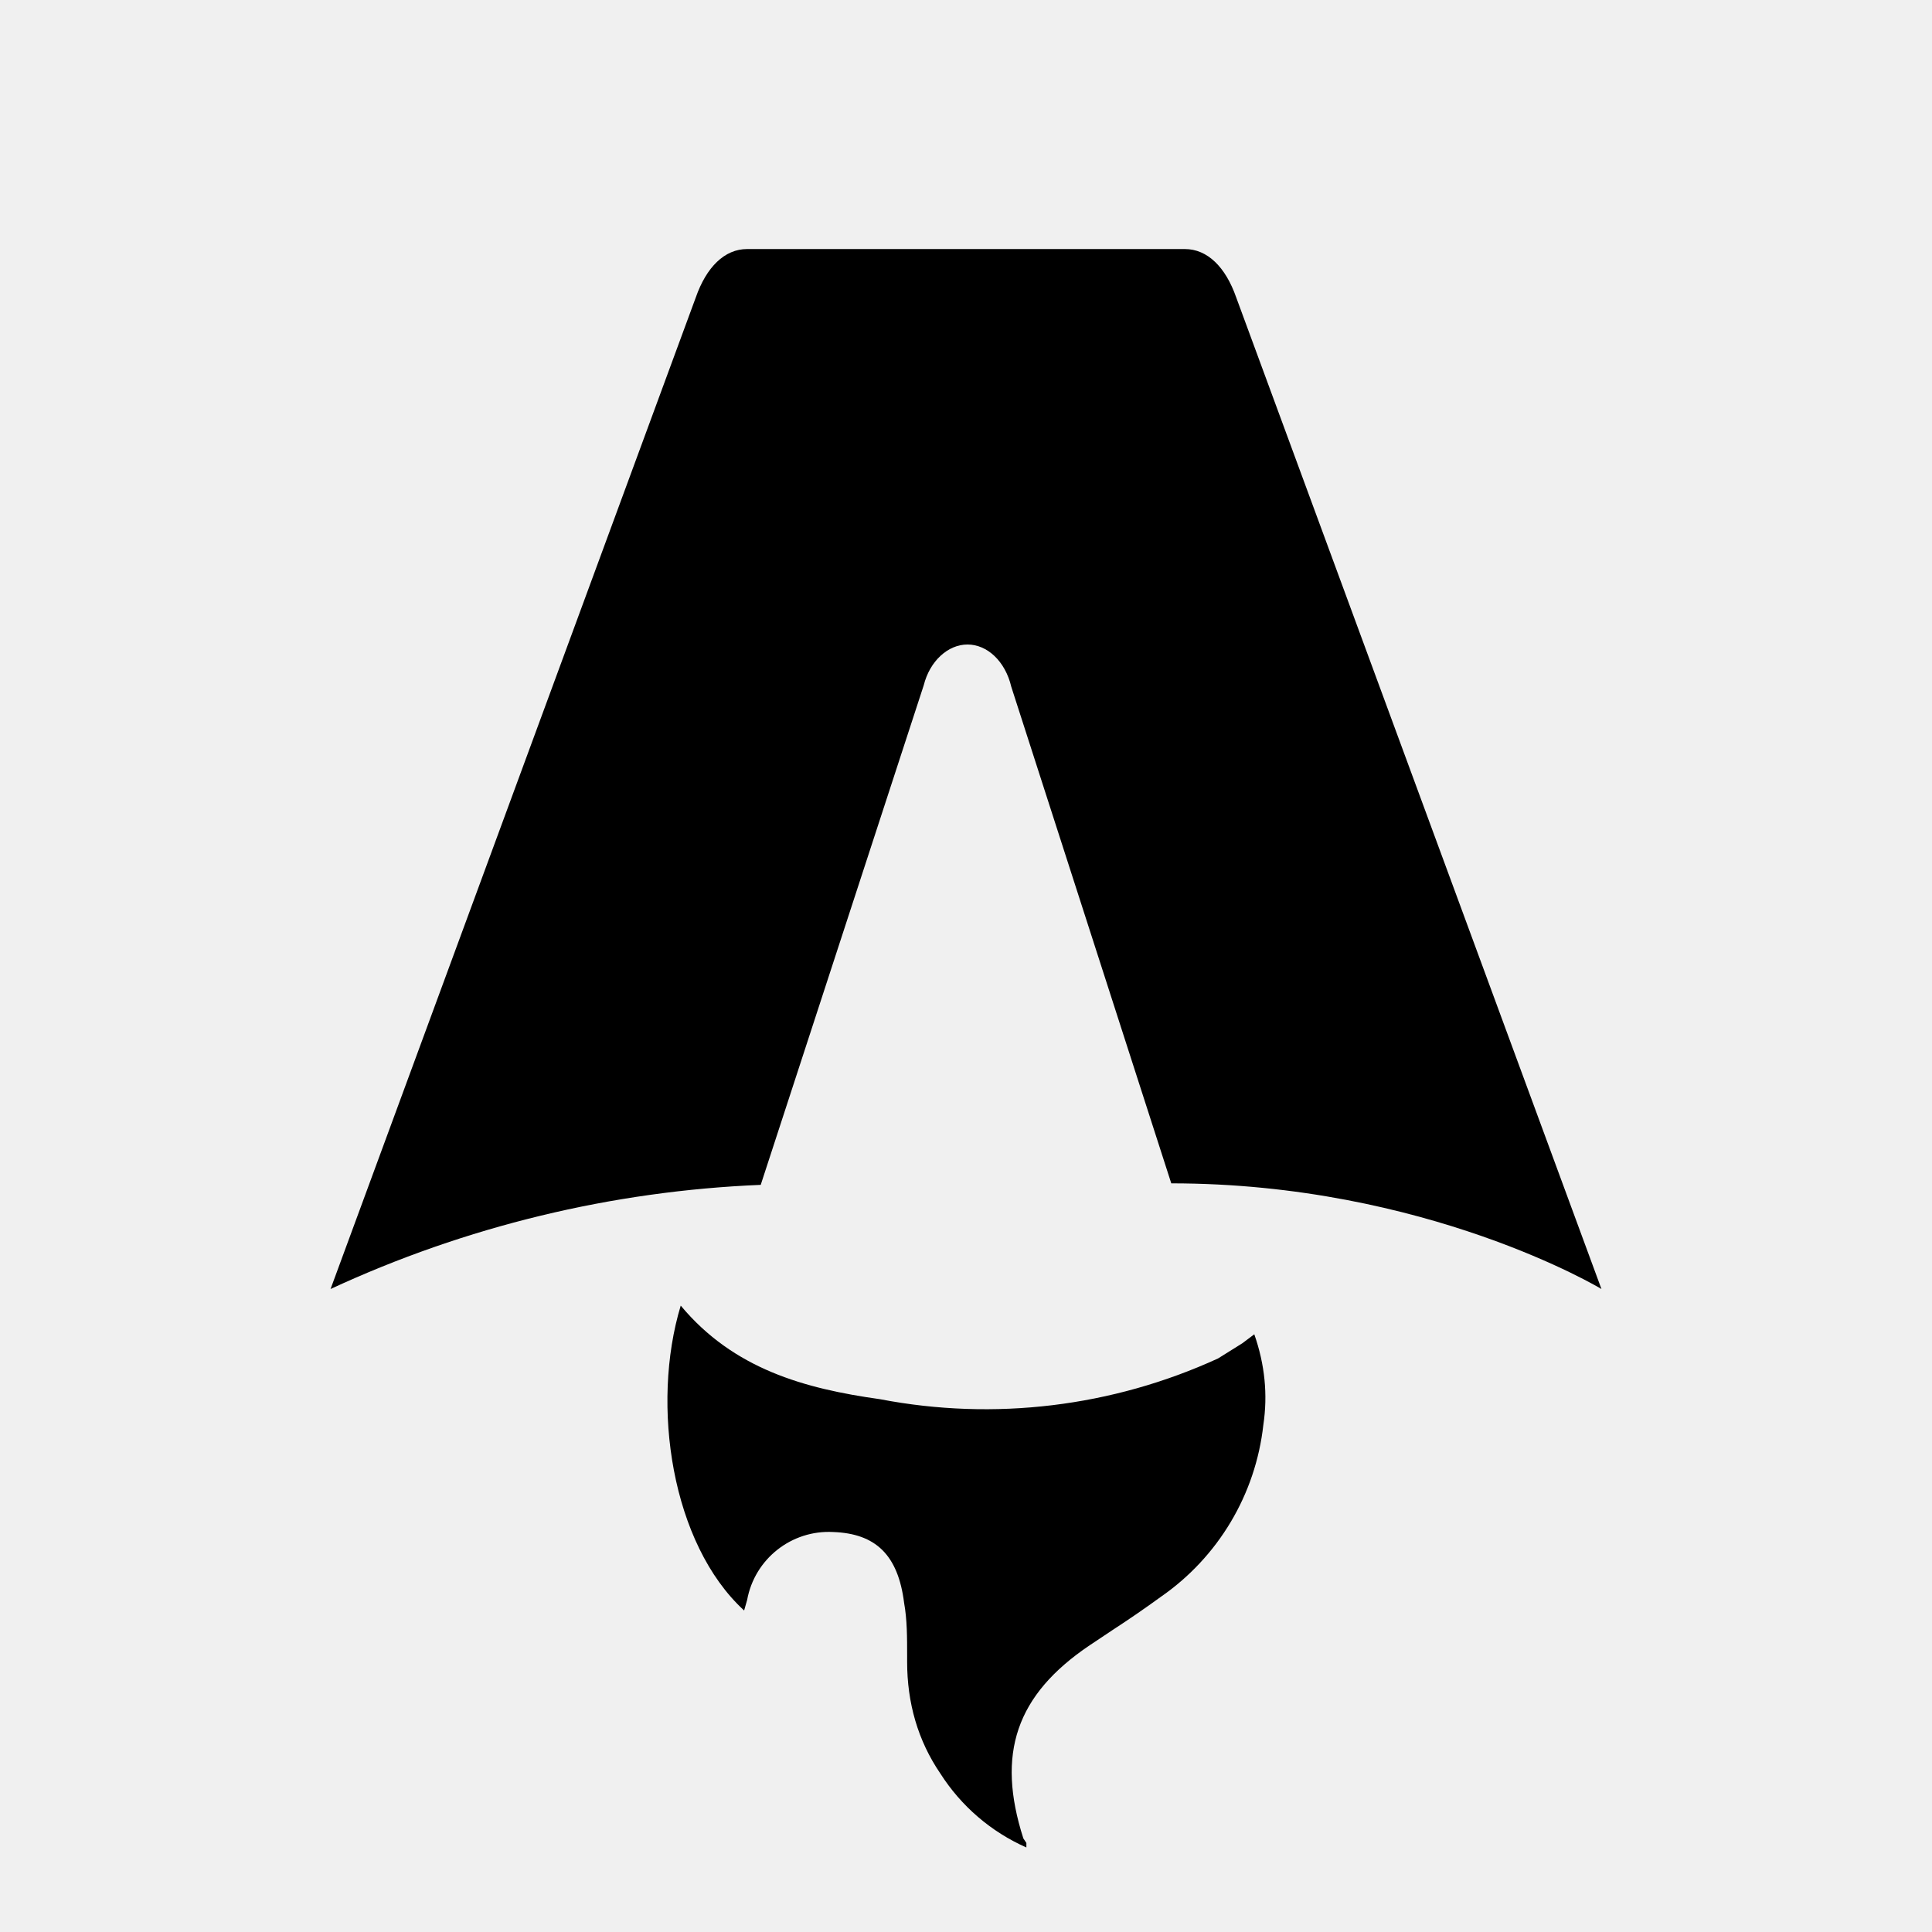
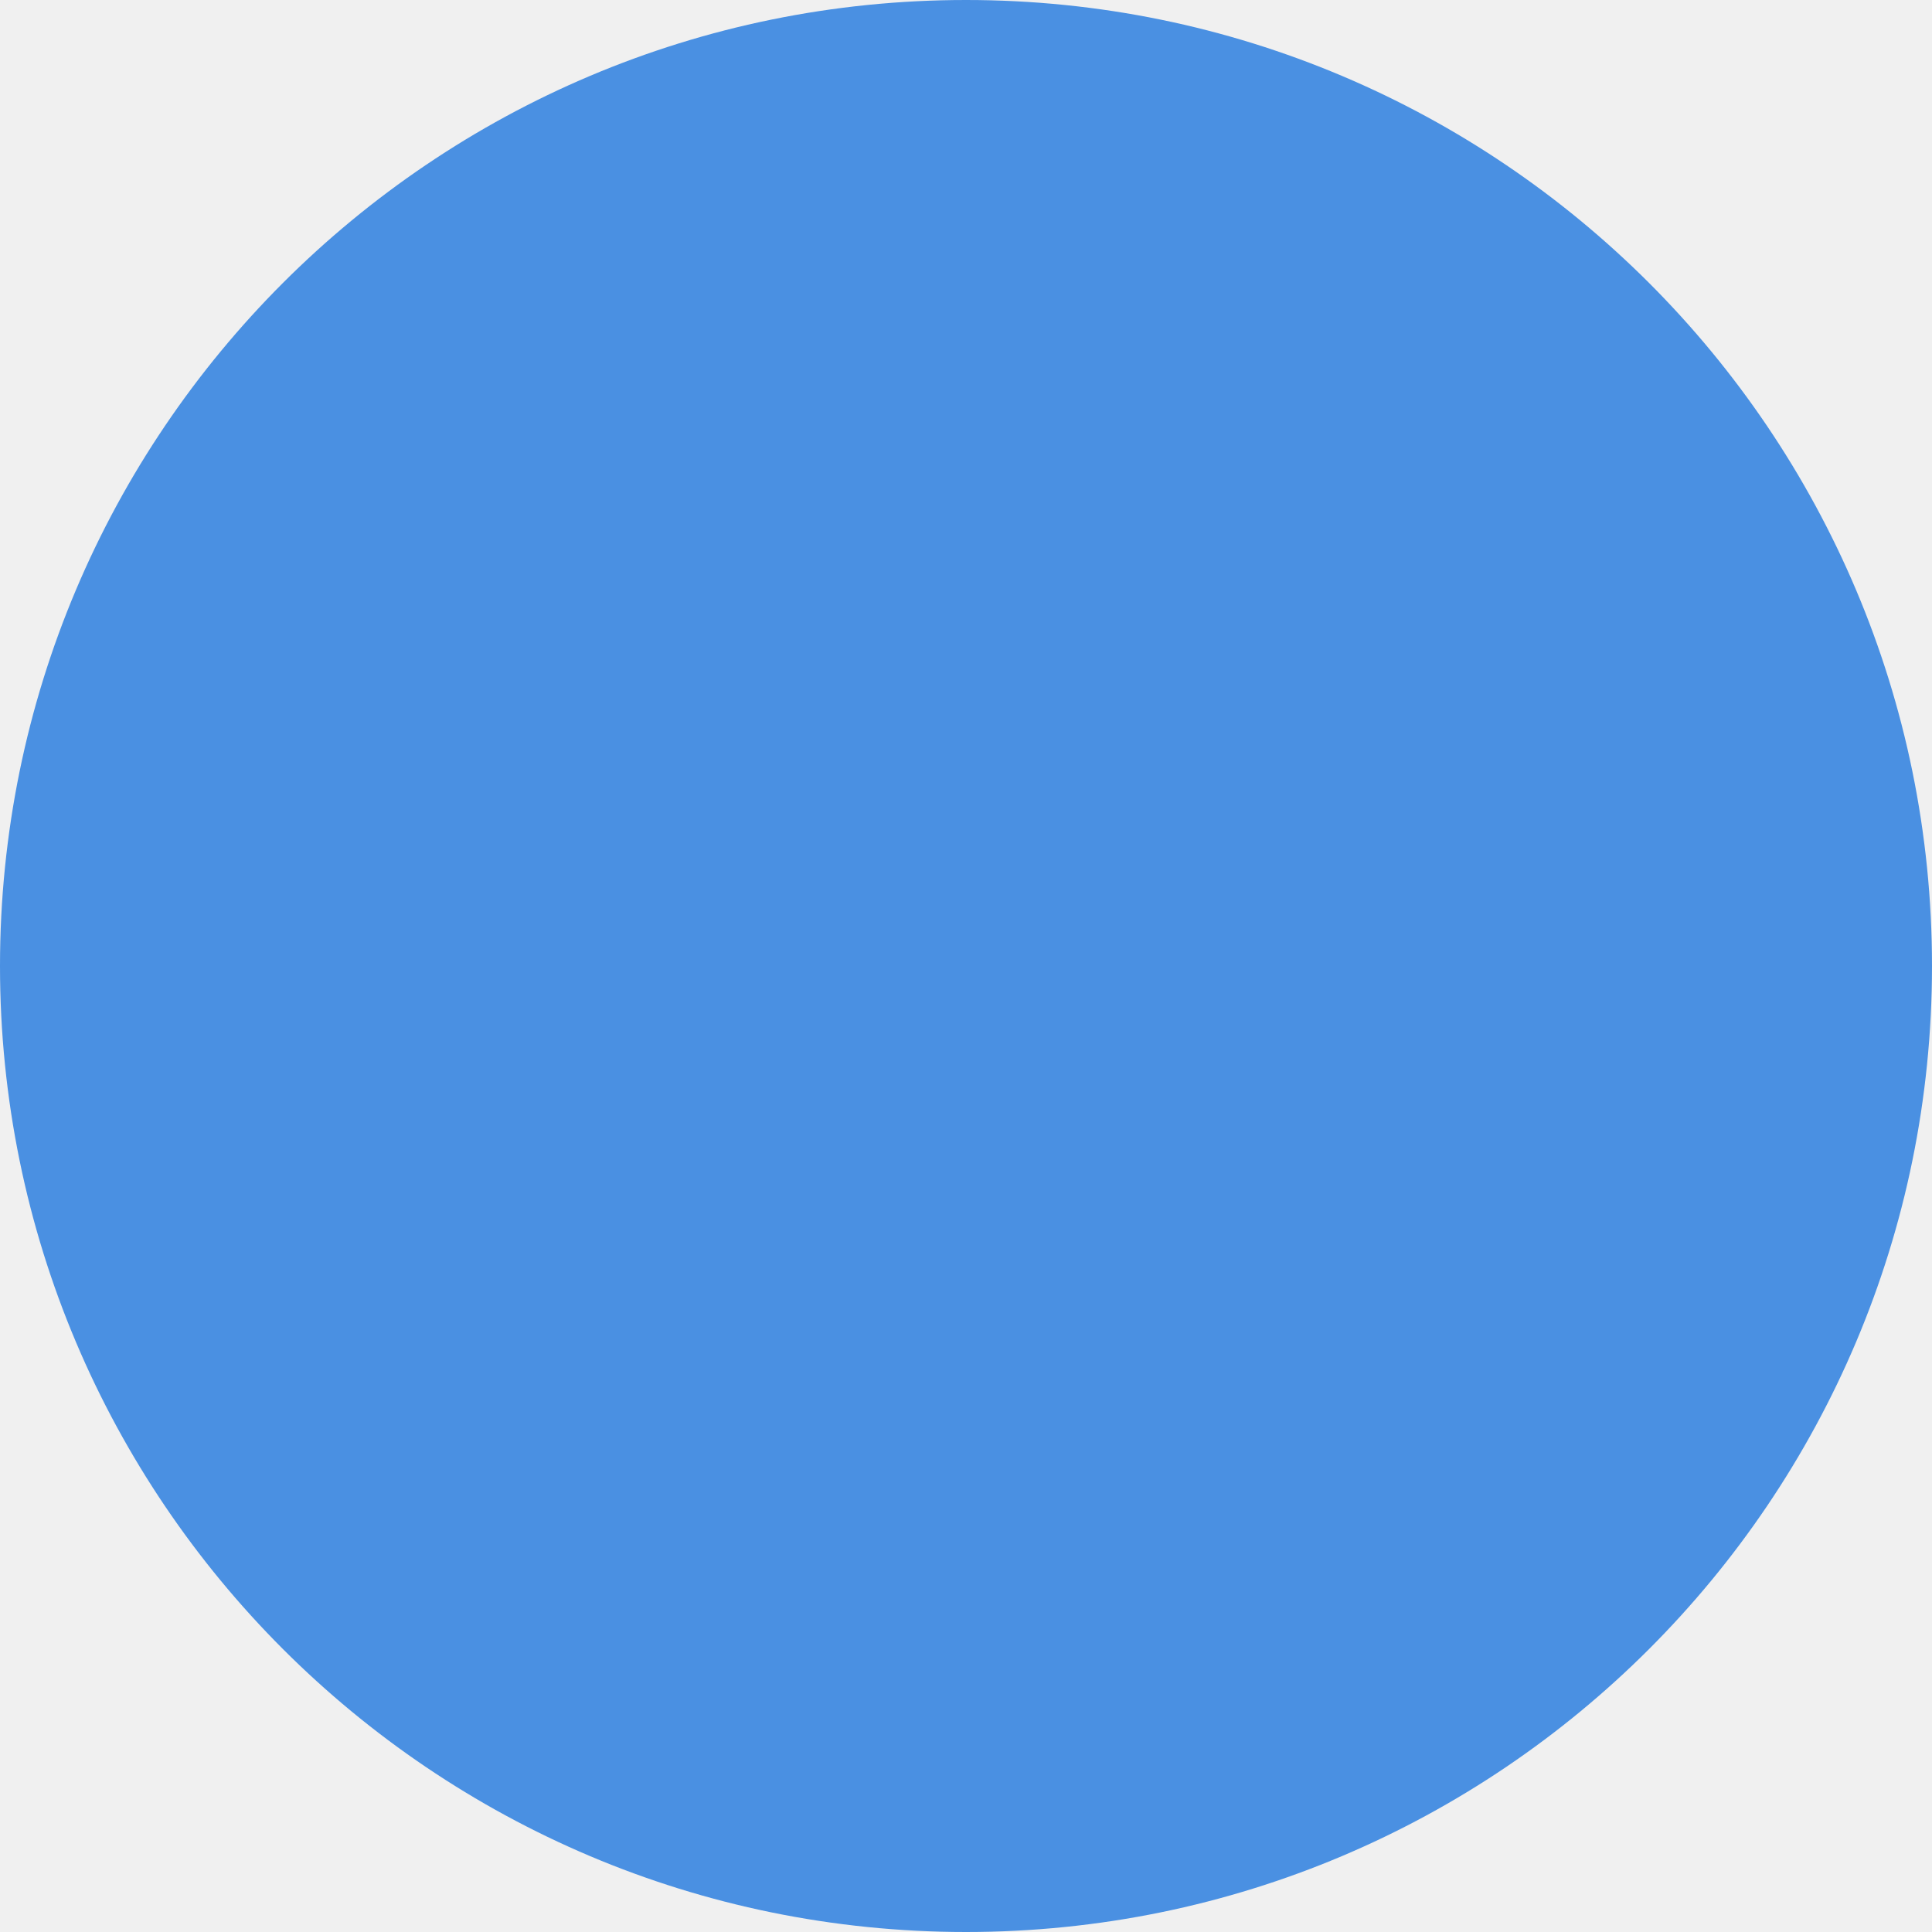
- <svg xmlns="http://www.w3.org/2000/svg" fill="none" viewBox="0 0 128 128">
-   <path d="M50.4 78.5a75.1 75.1 0 0 0-28.5 6.9l24.2-65.7c.7-2 1.9-3.2 3.4-3.2h29c1.5 0 2.7 1.2 3.4 3.2l24.2 65.7s-11.6-7-28.5-7L67 45.5c-.4-1.7-1.6-2.8-2.9-2.8-1.3 0-2.5 1.1-2.9 2.7L50.4 78.5Zm-1.1 28.2Zm-4.2-20.2c-2 6.6-.6 15.8 4.2 20.2a17.5 17.5 0 0 1 .2-.7 5.5 5.5 0 0 1 5.7-4.5c2.8.1 4.3 1.5 4.7 4.7.2 1.1.2 2.3.2 3.5v.4c0 2.7.7 5.2 2.2 7.4a13 13 0 0 0 5.7 4.9v-.3l-.2-.3c-1.8-5.6-.5-9.5 4.4-12.8l1.5-1a73 73 0 0 0 3.2-2.2 16 16 0 0 0 6.8-11.4c.3-2 .1-4-.6-6l-.8.6-1.6 1a37 37 0 0 1-22.4 2.7c-5-.7-9.7-2-13.2-6.2Z" />
-   <style>
-         path { fill: #000; }
-         @media (prefers-color-scheme: dark) {
-             path { fill: #FFF; }
-         }
-     </style>
+ <svg xmlns="http://www.w3.org/2000/svg" width="32" height="32" viewBox="0 0 32 32">
+   <circle cx="16" cy="16" r="16" fill="#4a90e2">
+     <animate attributeName="r" values="10;16;10" dur="1s" repeatCount="indefinite" begin="0s" />
+     <animate attributeName="fill-opacity" values="1;0.6;1" dur="1s" repeatCount="indefinite" begin="0s" />
+   </circle>
</svg>
